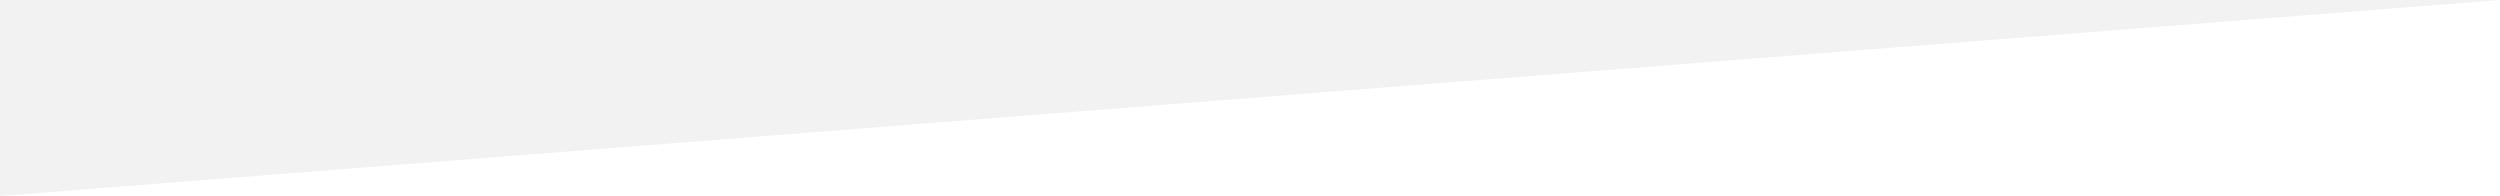
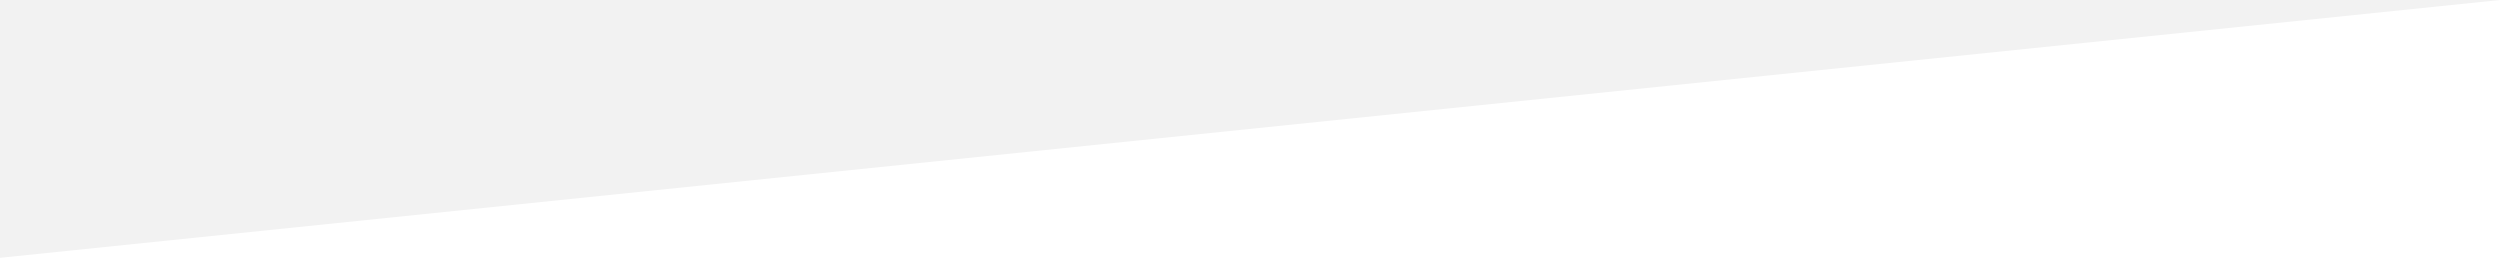
- <svg xmlns="http://www.w3.org/2000/svg" version="1.0" id="Layer_1" x="0px" y="0px" width="1200px" height="94.074px" viewBox="0 0 1200 94.074" enable-background="new 0 0 1200 94.074" xml:space="preserve">
-   <polygon fill="#f2f2f2" points="1200,0 0,0 0,94.074 " />
+ <svg xmlns="http://www.w3.org/2000/svg" version="1.0" id="Layer_1" x="0px" y="0px" width="320" height="33px" viewBox="0 0 320 33" enable-background="new 0 0 320 33" xml:space="preserve">
+   <polygon fill="#f2f2f2" points="320,0 0,0 0,33 " />
</svg>
